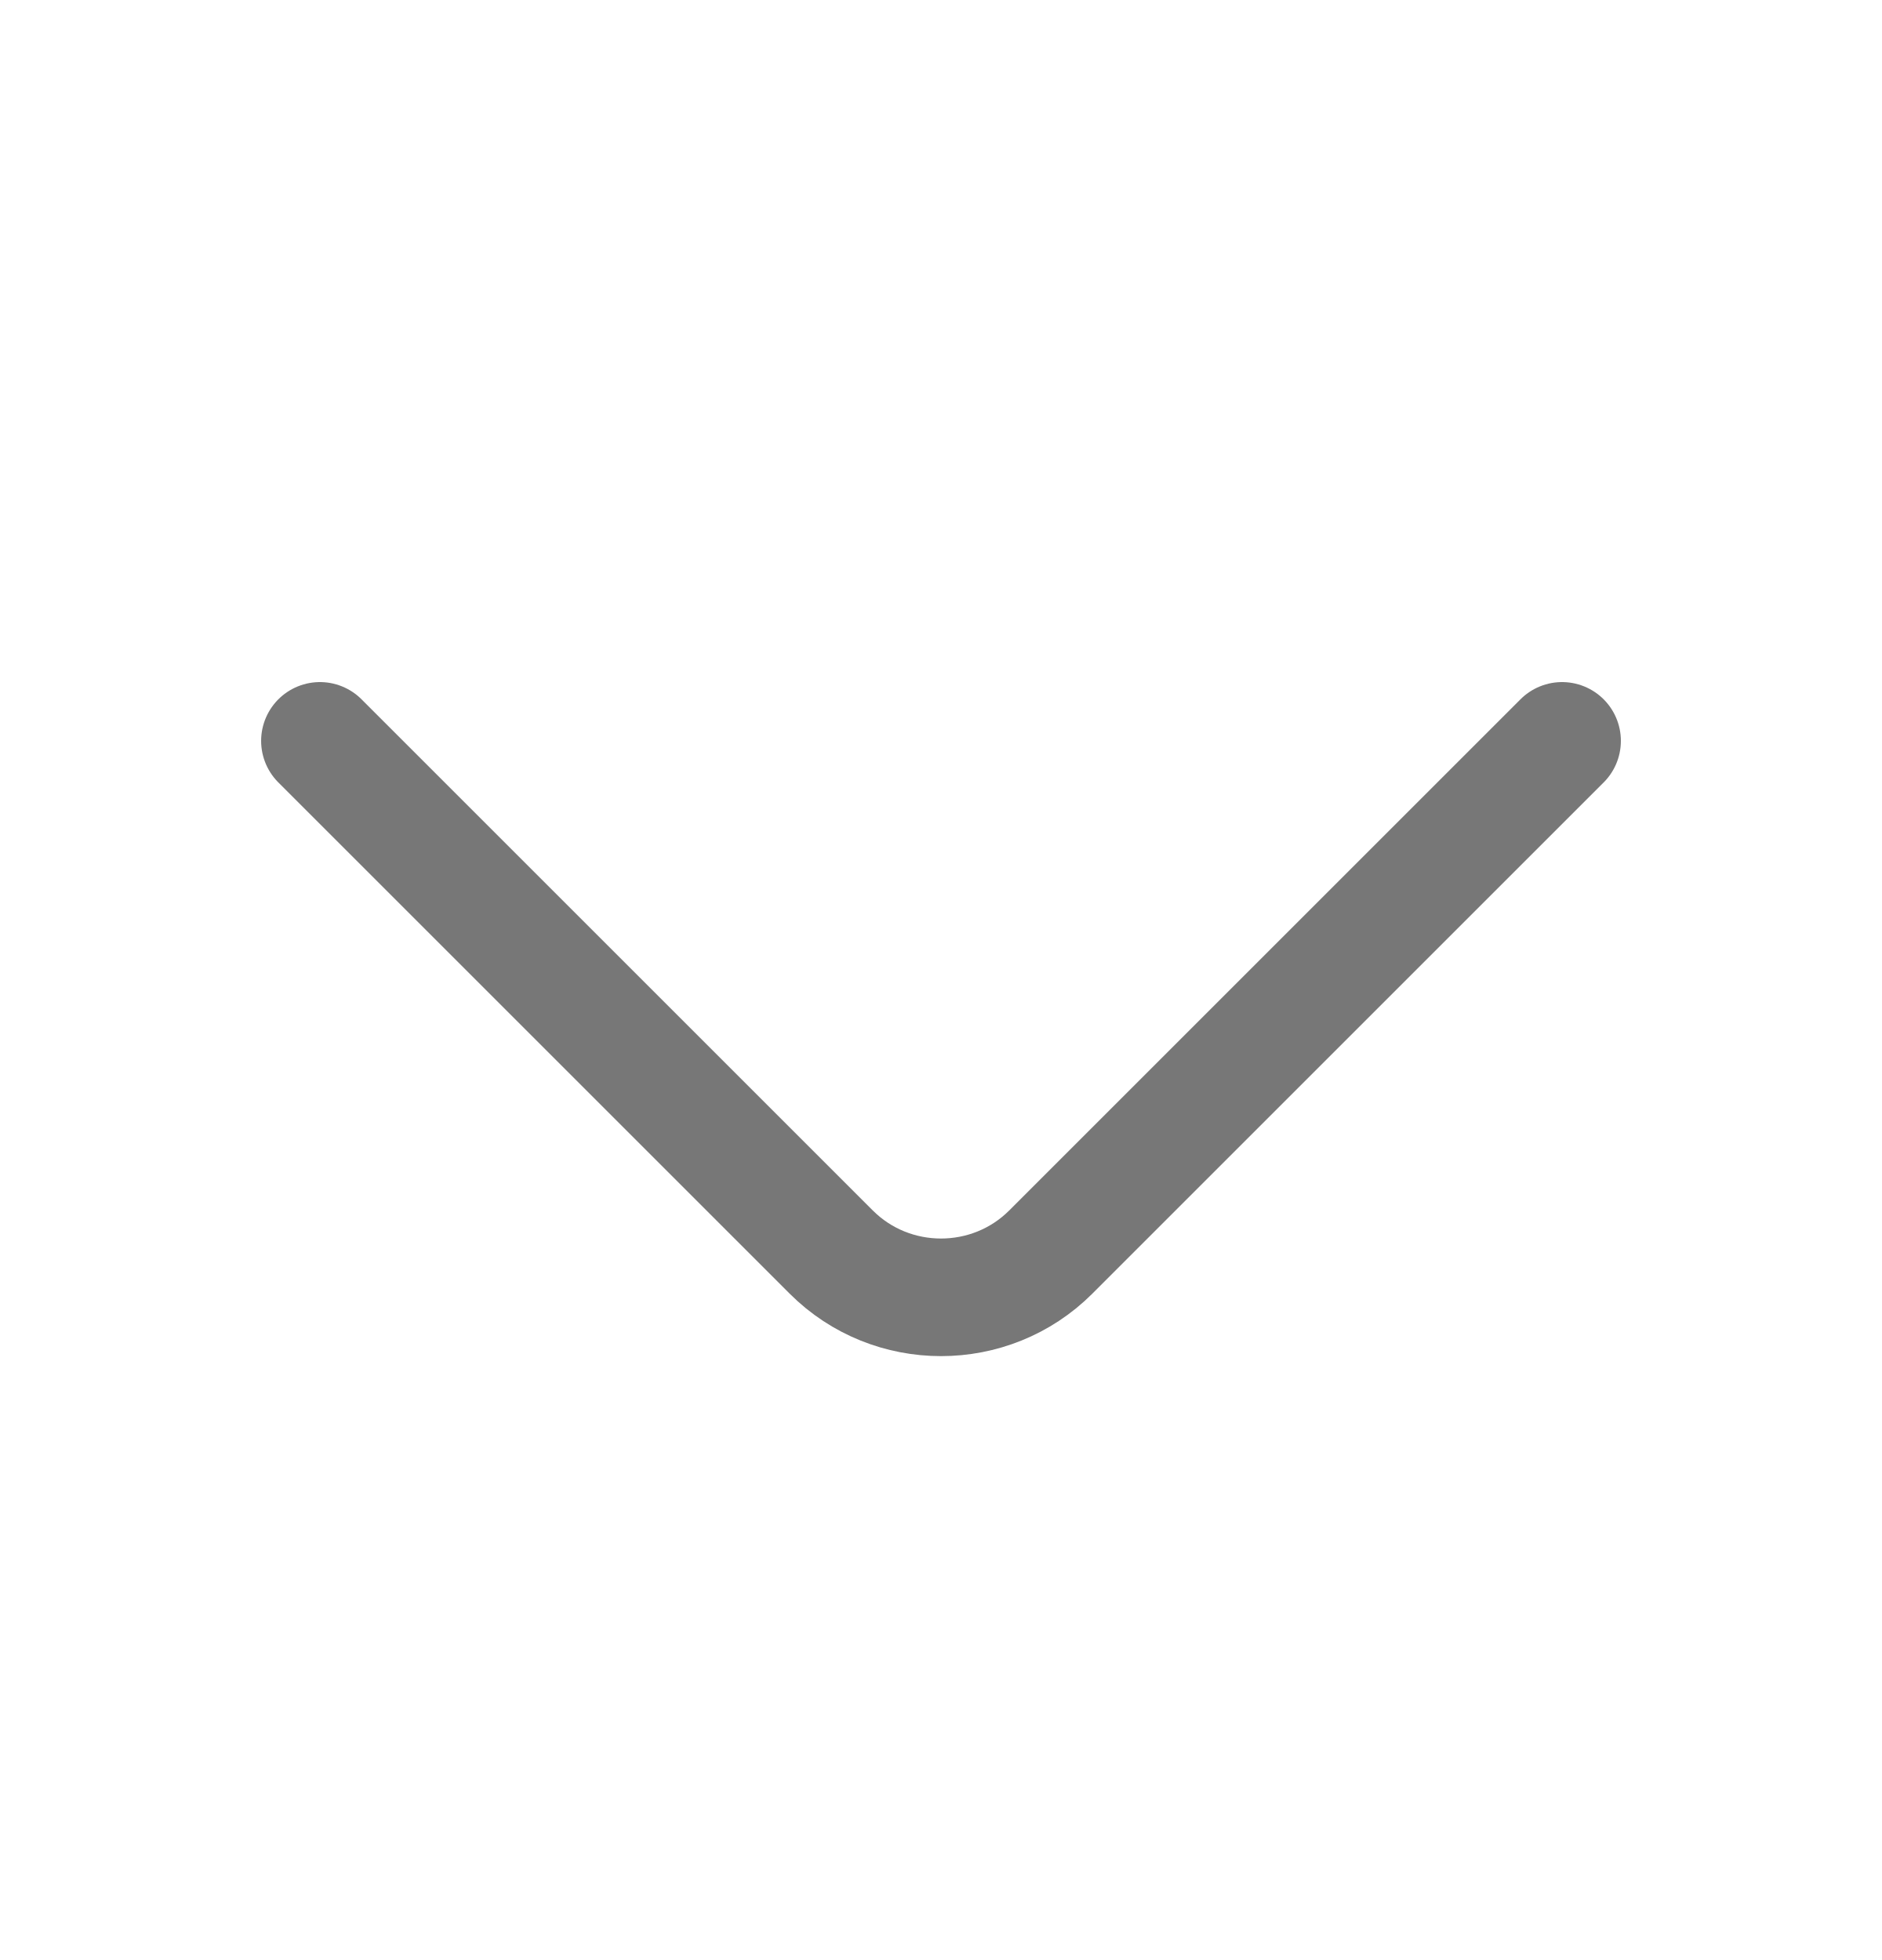
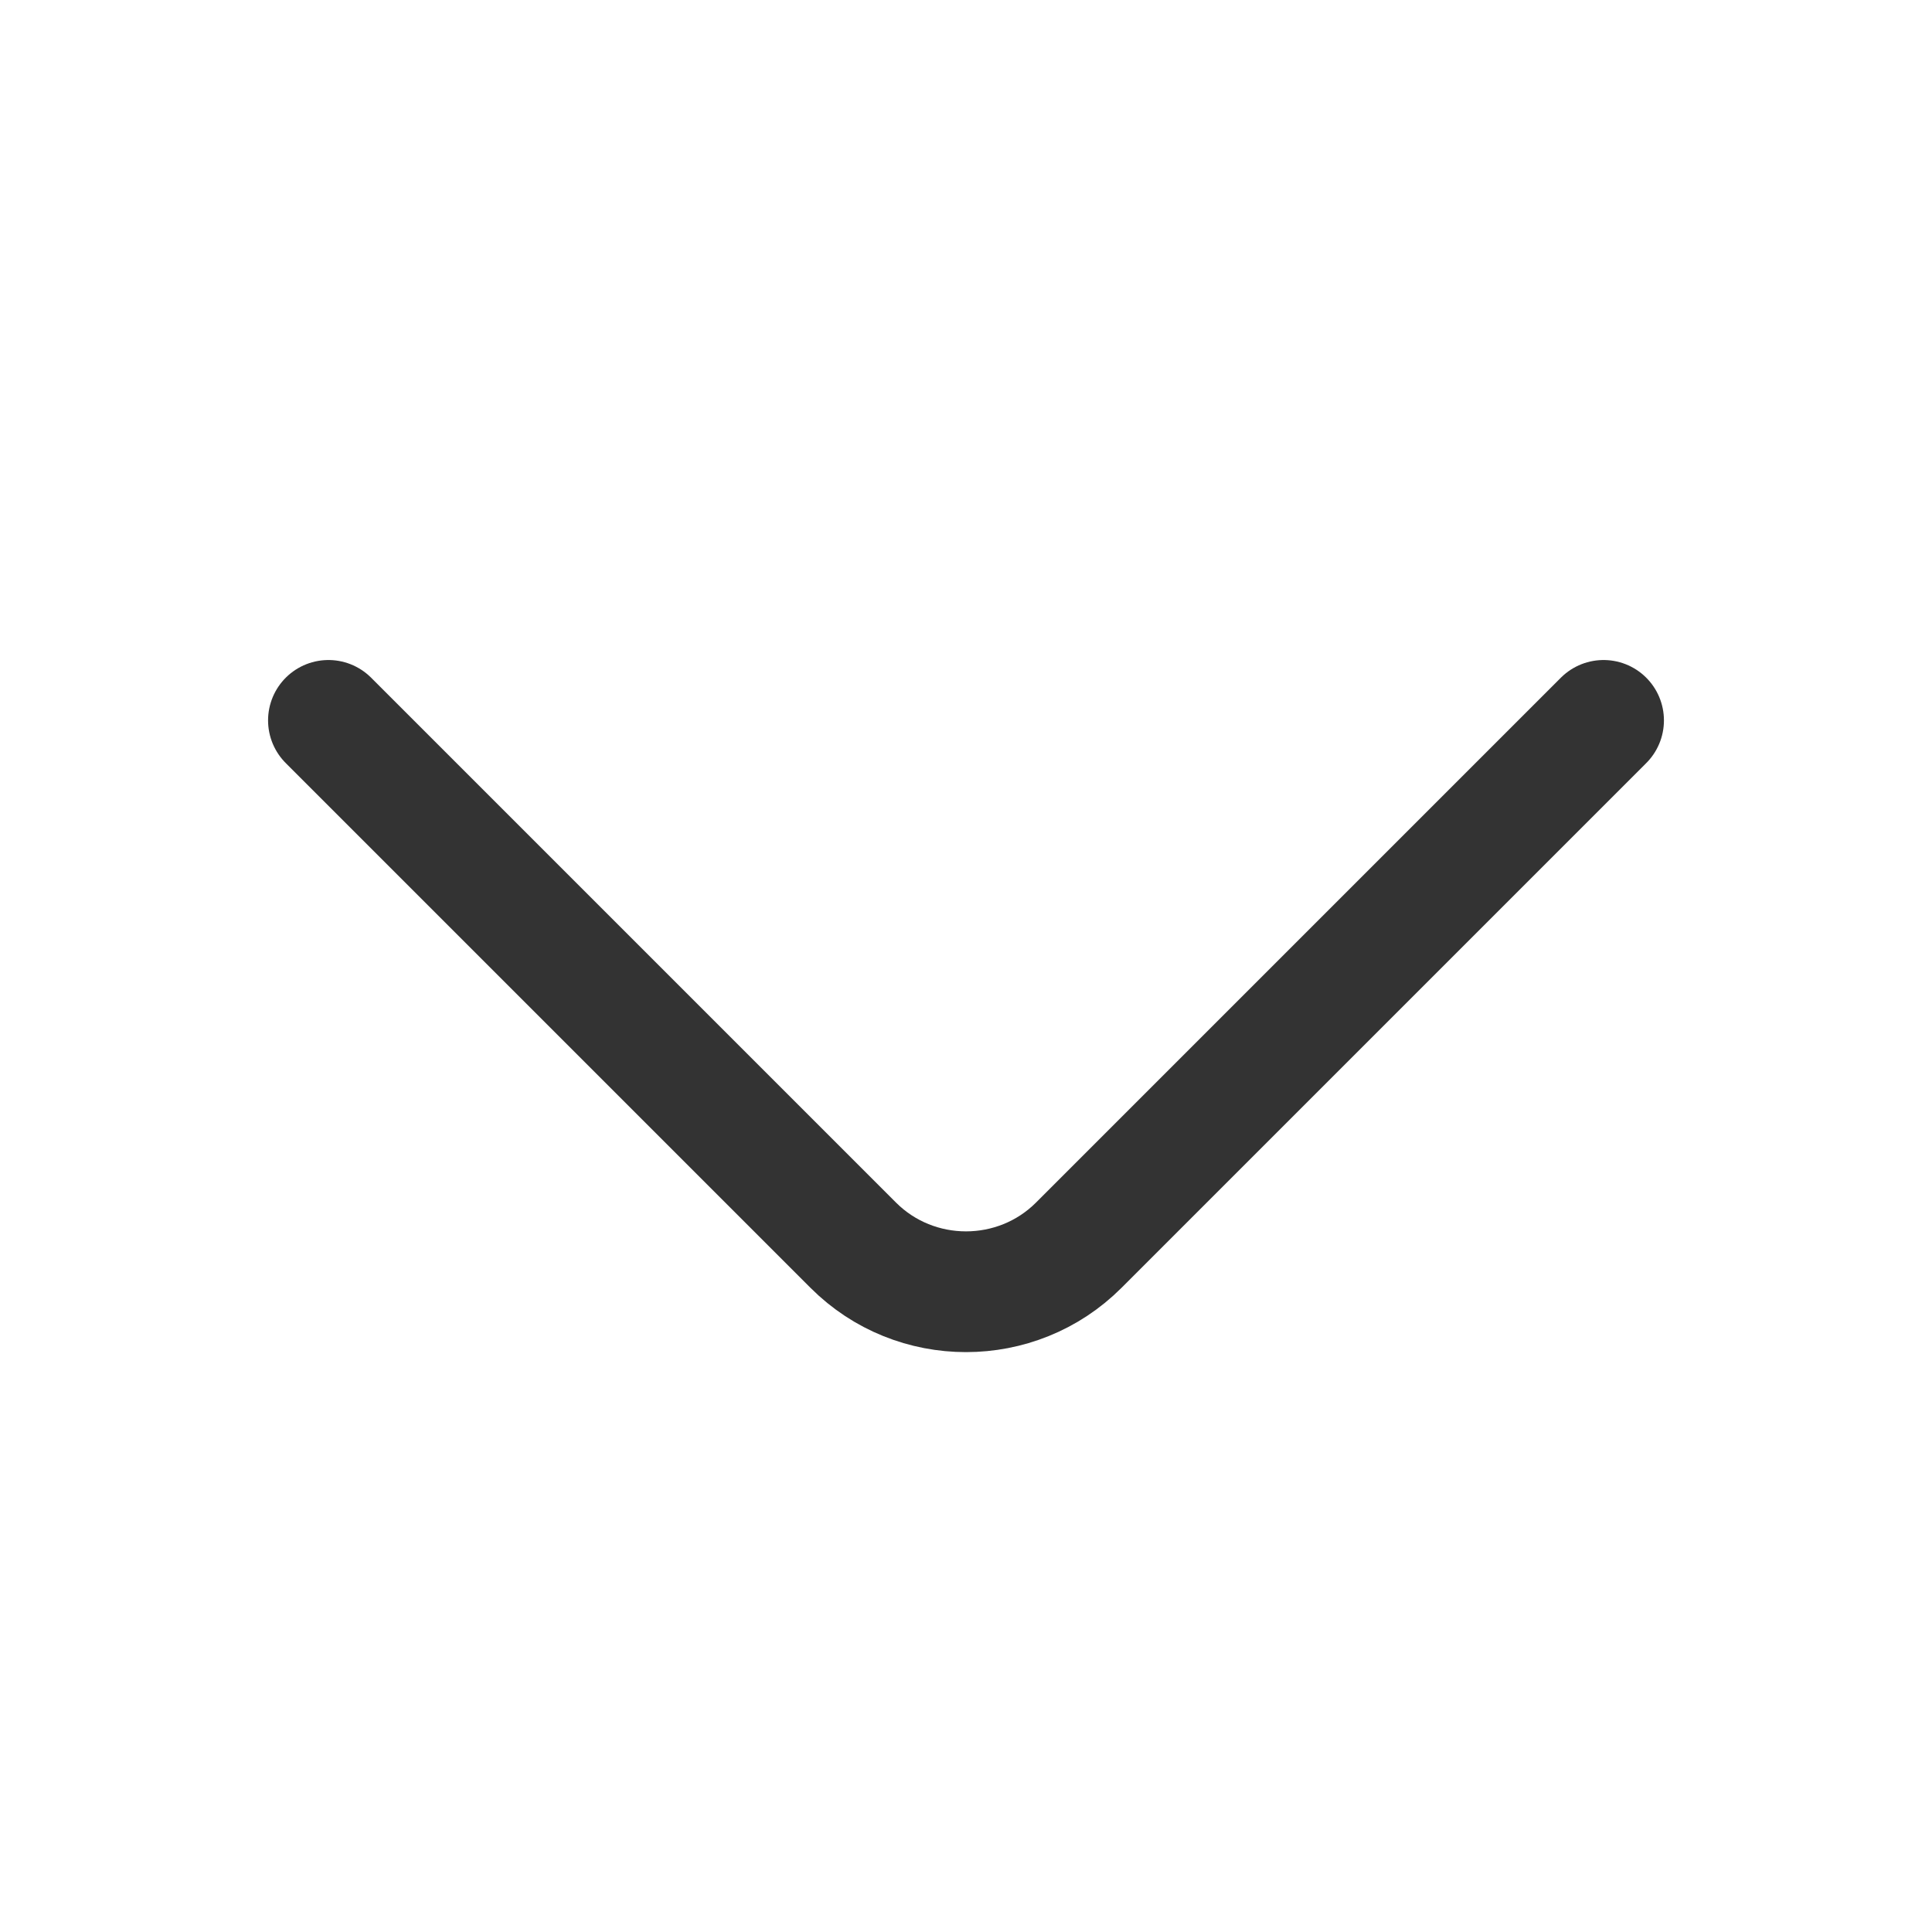
- <svg xmlns="http://www.w3.org/2000/svg" width="24" height="25" viewBox="0 0 24 25" fill="none">
+ <svg xmlns="http://www.w3.org/2000/svg" width="24" height="24" viewBox="0 0 24 24" fill="none">
  <g id="vuesax/linear/arrow-down">
    <g id="arrow-down">
-       <path id="Vector" d="M19.92 9.45L13.4 15.97C12.63 16.74 11.37 16.74 10.6 15.97L4.08 9.45" stroke="#777777" stroke-width="1.5" stroke-miterlimit="10" stroke-linecap="round" stroke-linejoin="round" />
+       <path id="Vector" d="M19.92 8.949L13.4 15.469C12.63 16.239 11.37 16.239 10.6 15.469L4.08 8.949" stroke="#333333" stroke-width="1.5" stroke-miterlimit="10" stroke-linecap="round" stroke-linejoin="round" />
    </g>
  </g>
</svg>
